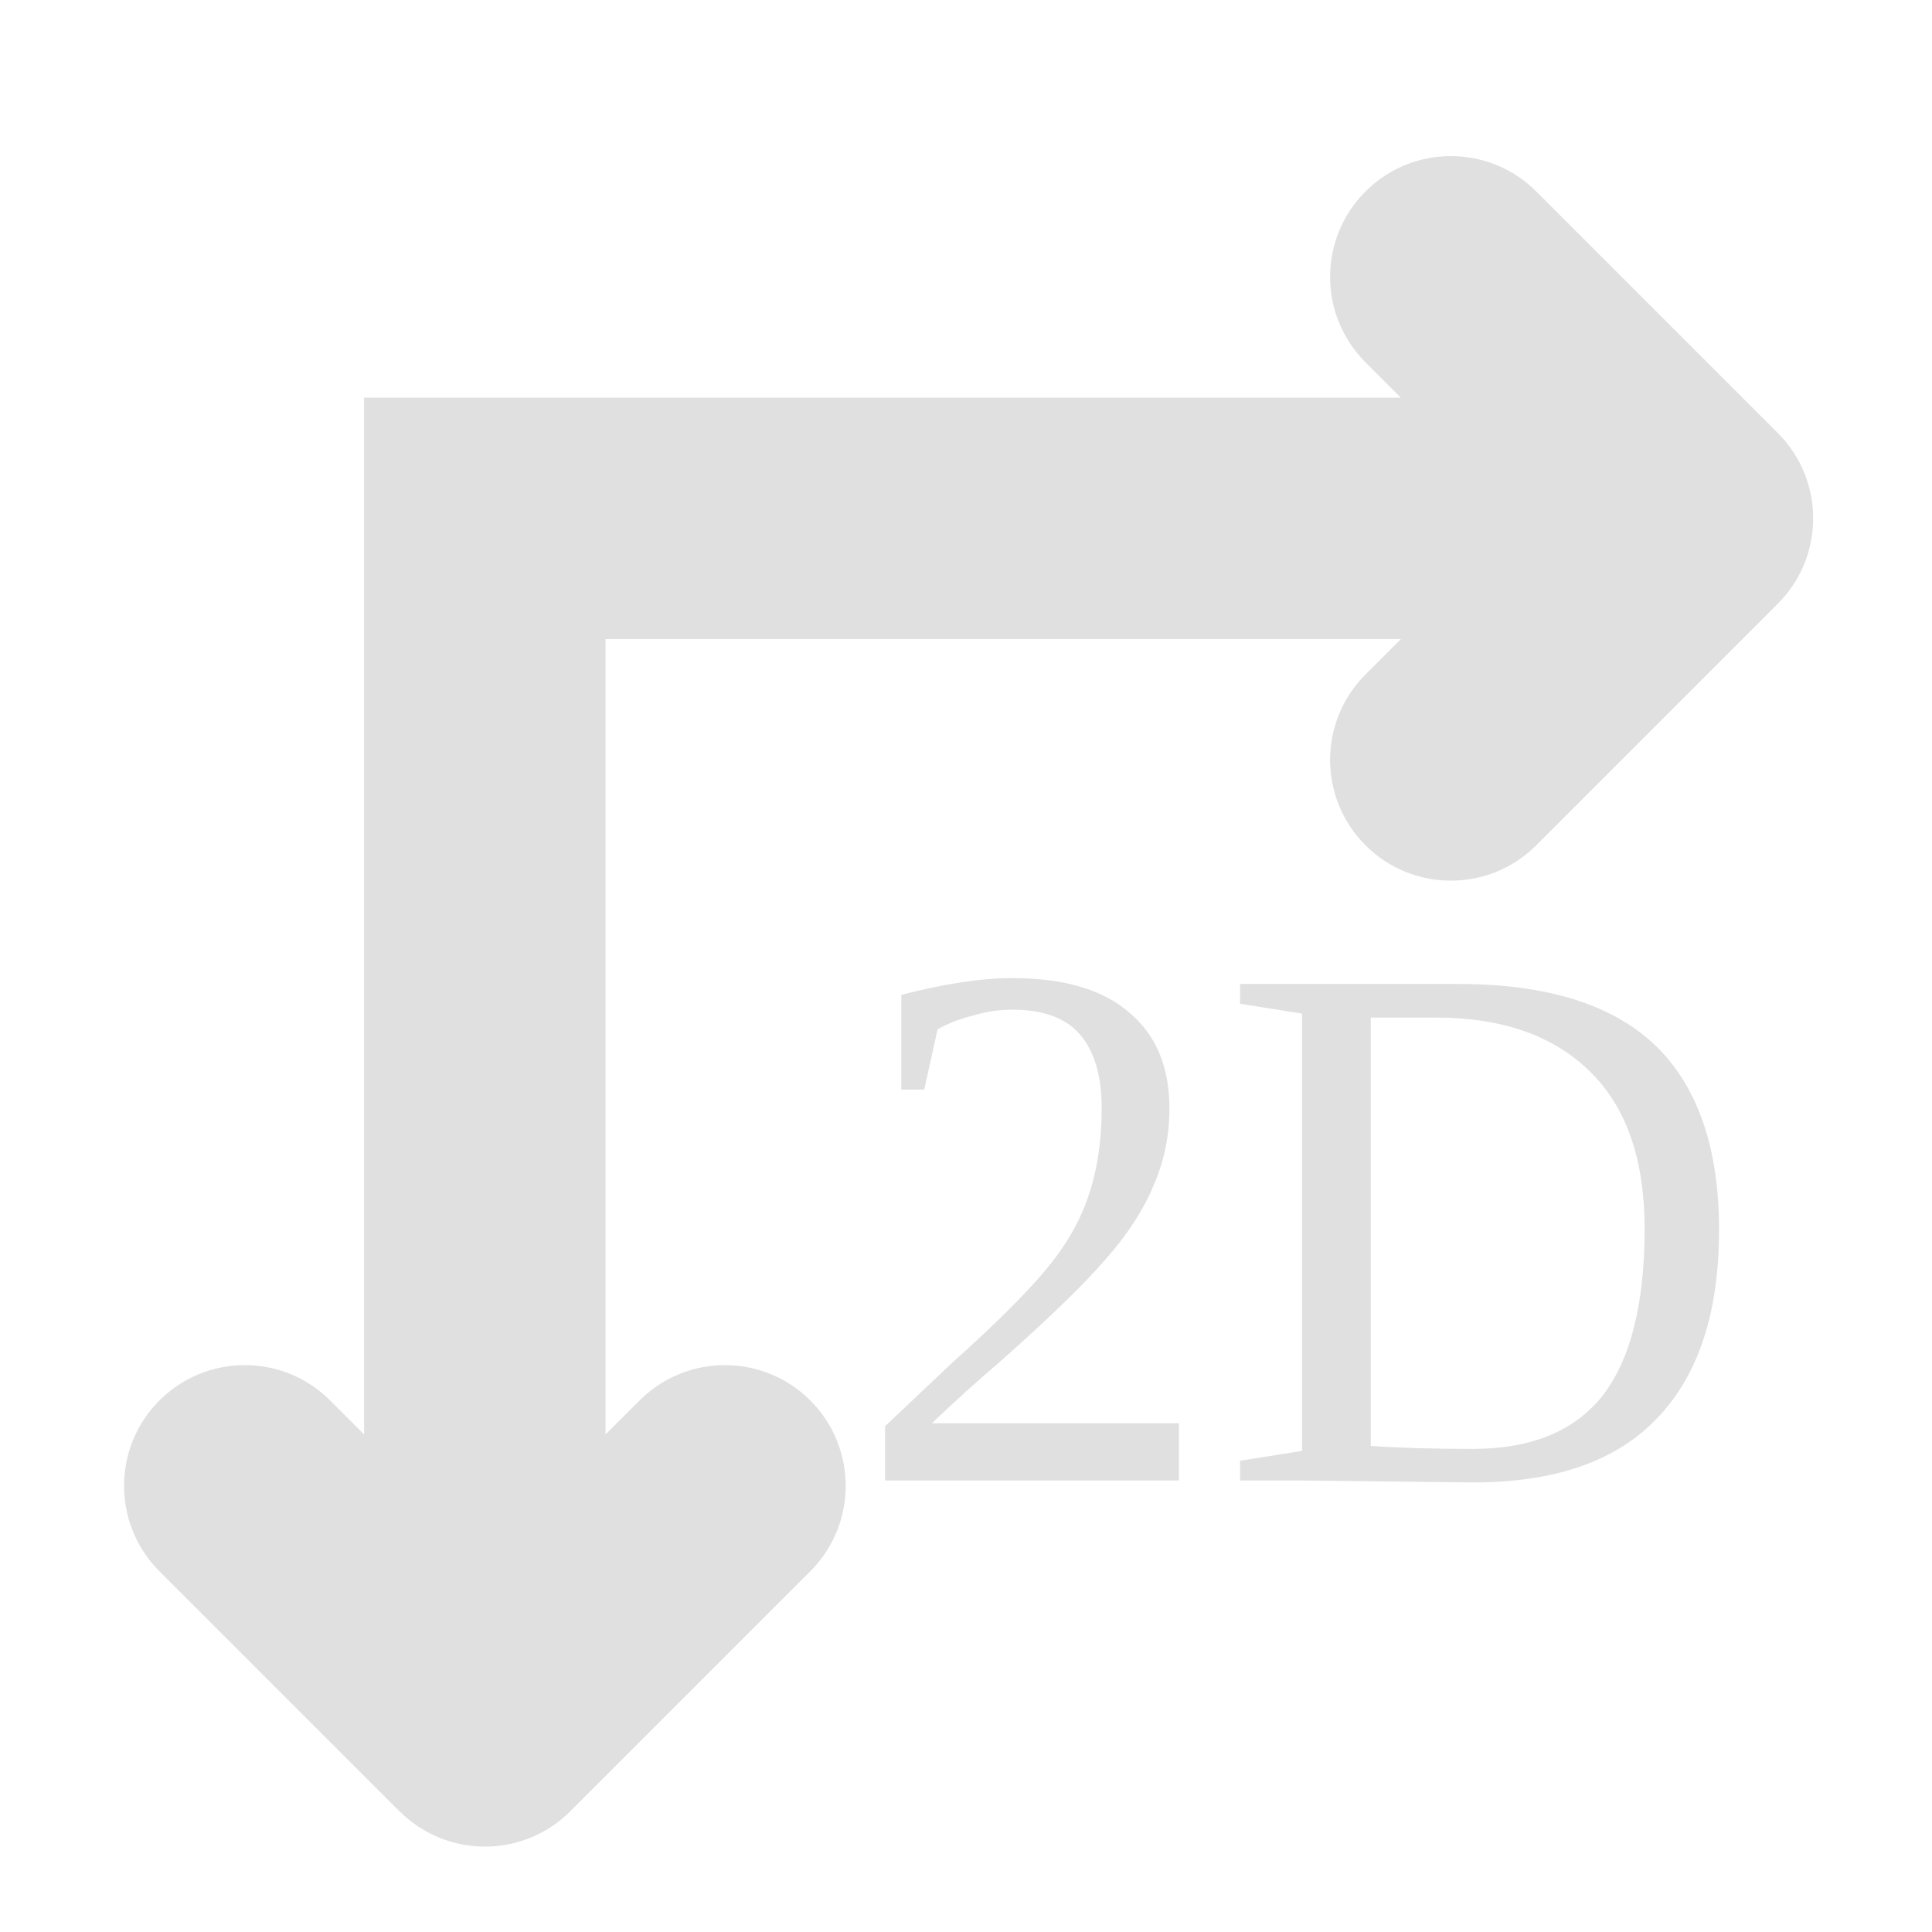
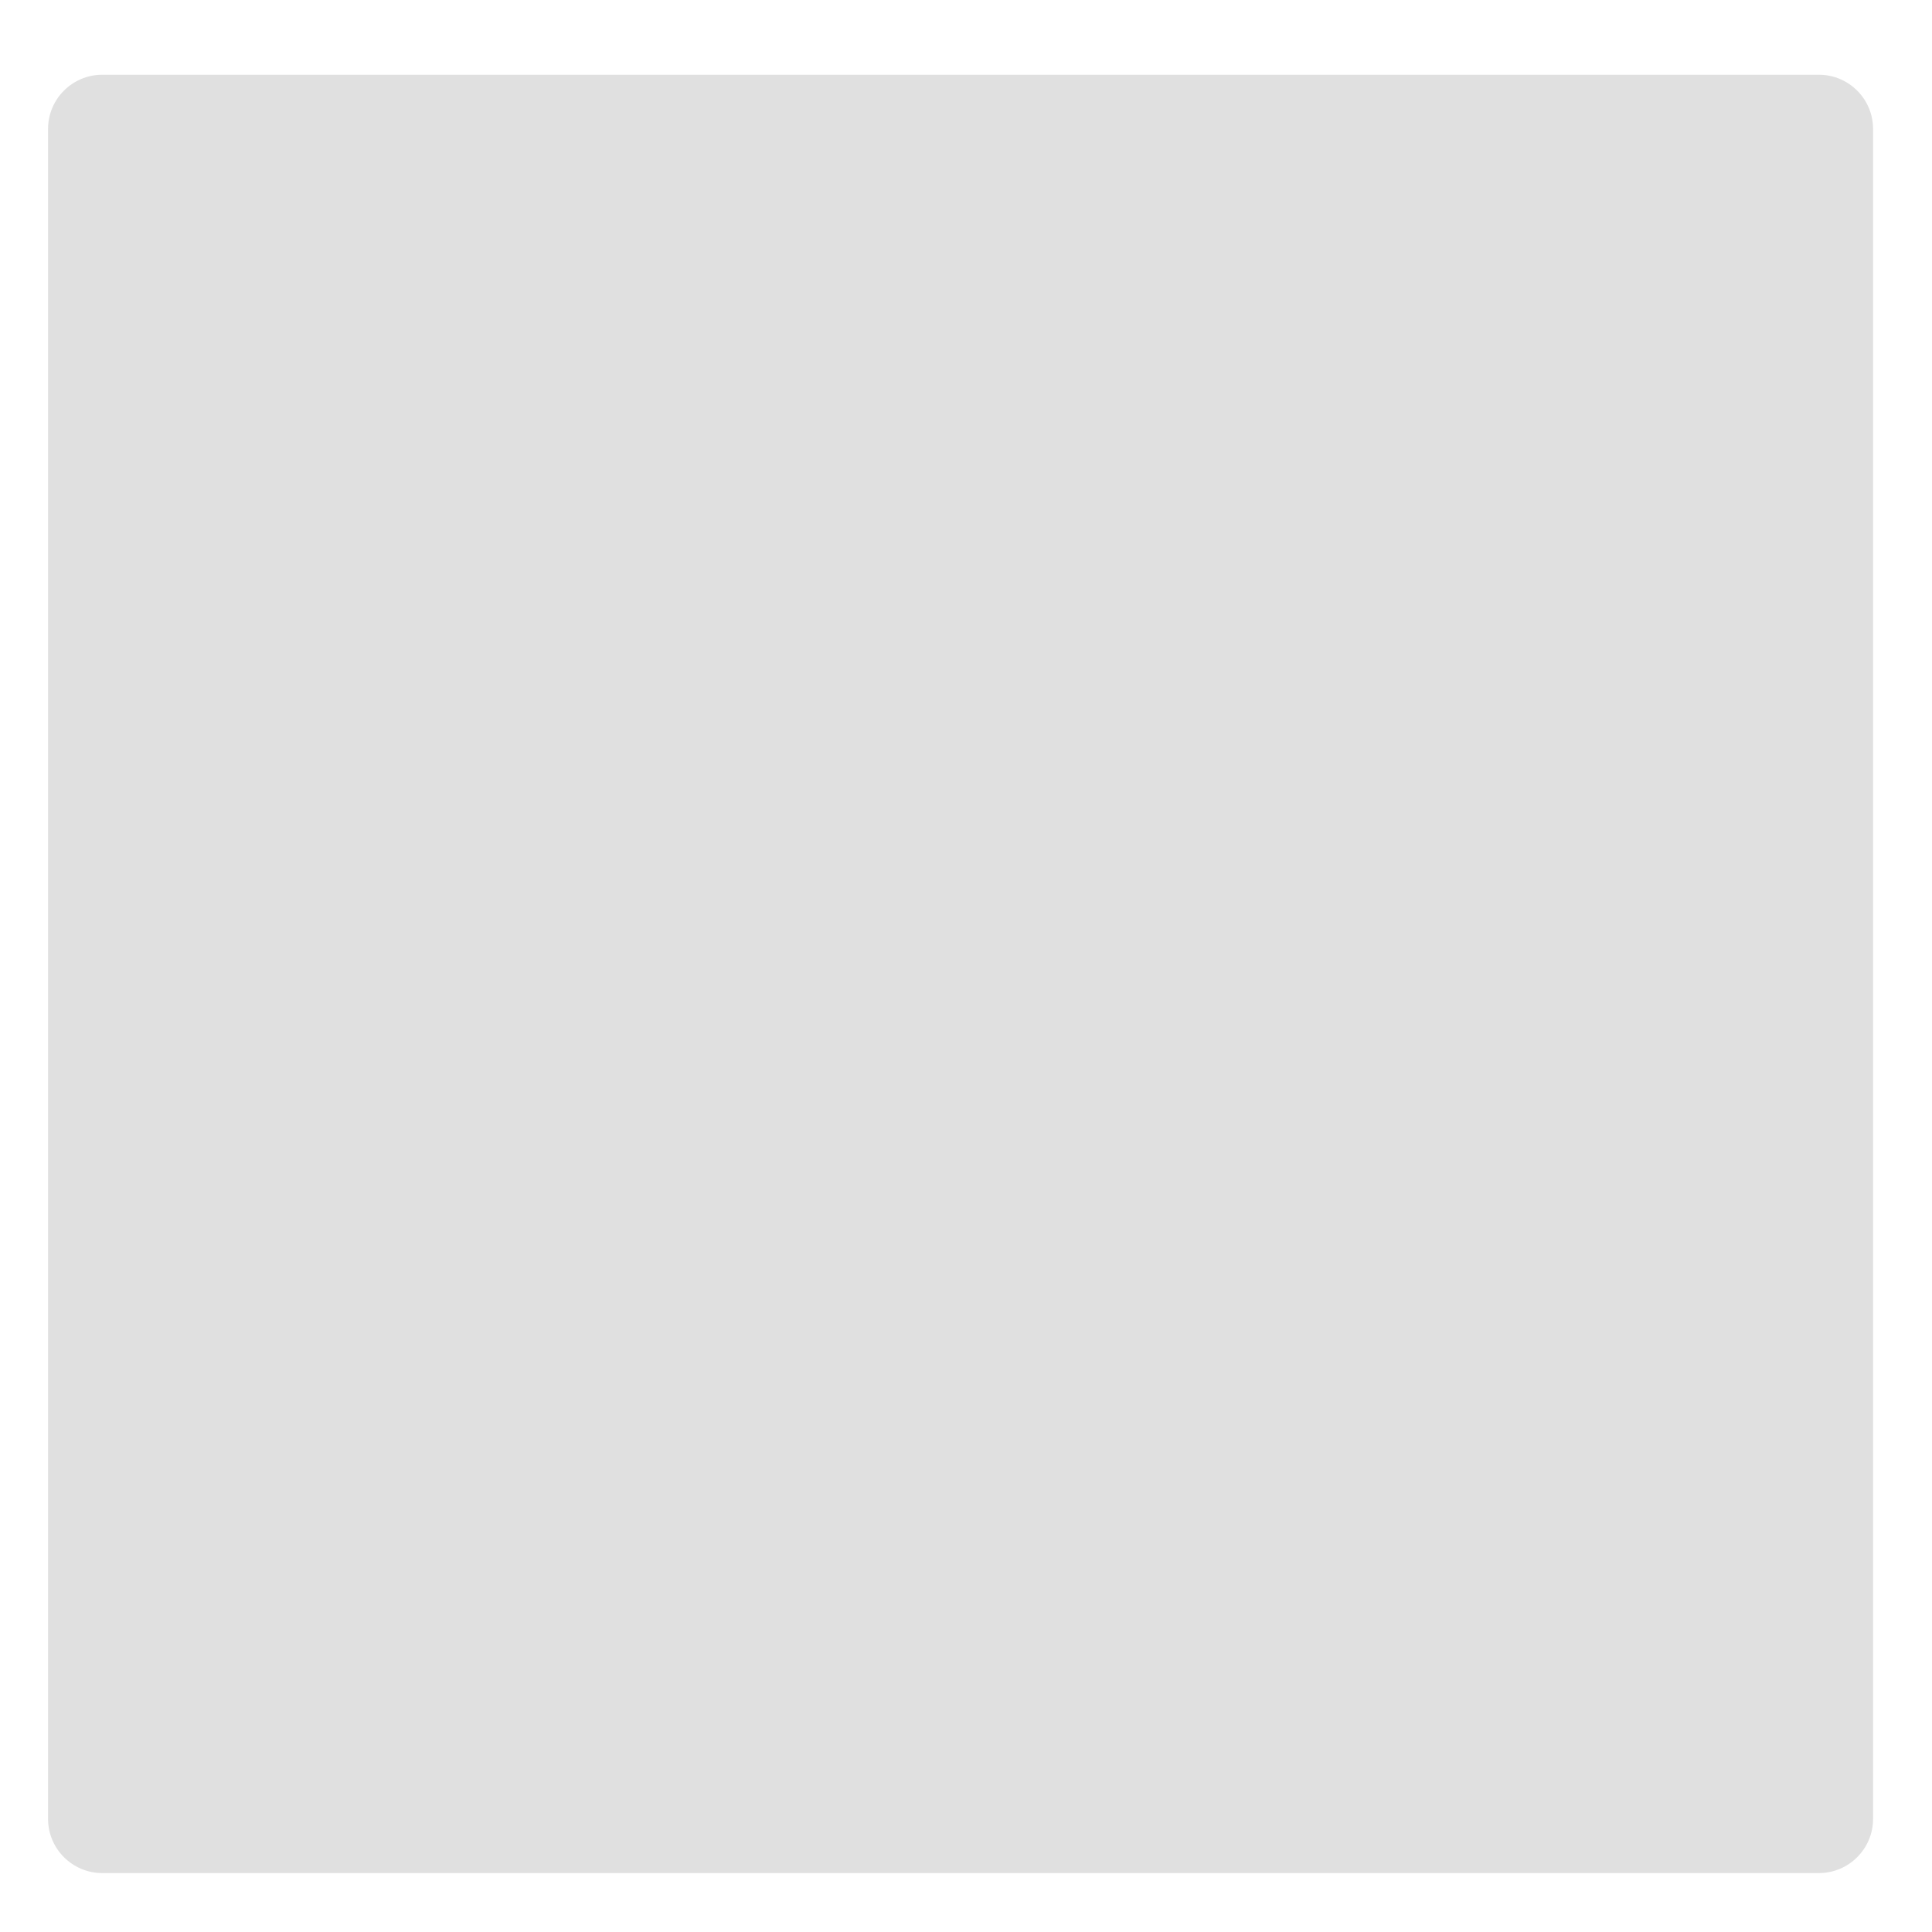
<svg xmlns="http://www.w3.org/2000/svg" width="16" height="16" version="1.1" id="svg1">
  <defs id="defs1">
    <rect x="-0.621" y="-0.207" width="24.376" height="17.54" id="rect1" />
  </defs>
-   <path fill="#e0e0e0" d="m3.308 15-2-2a1 1 0 0 1 1.414-1.414l.293.293V3.293h8.586L11.308 3a1 1 0 0 1 1.415-1.414l2 2a1 1 0 0 1 0 1.414l-2 2a1 1 0 0 1-1.415-1.414l.293-.293H5.015v6.586l.294-.293A1 1 0 0 1 6.723 13l-2 2a1 1 0 0 1-1.414 0z" id="path1" />
-   <text xml:space="preserve" id="text1" style="text-align:start;writing-mode:lr-tb;direction:ltr;white-space:pre;shape-inside:url(#rect1);fill:#e0e0e0;fill-opacity:1" transform="matrix(0.5057417,0,0,0.5231681,7.375362,6.640794)">
-     <tspan x="-0.621" y="10.741" id="tspan2">2D</tspan>
-   </text>
+   <rect style="fill:#e0e0e0;fill-opacity:1" id="rect7" width="15.114" height="14.893" x="0.398" y="0.619" ry="0.449" />
</svg>
